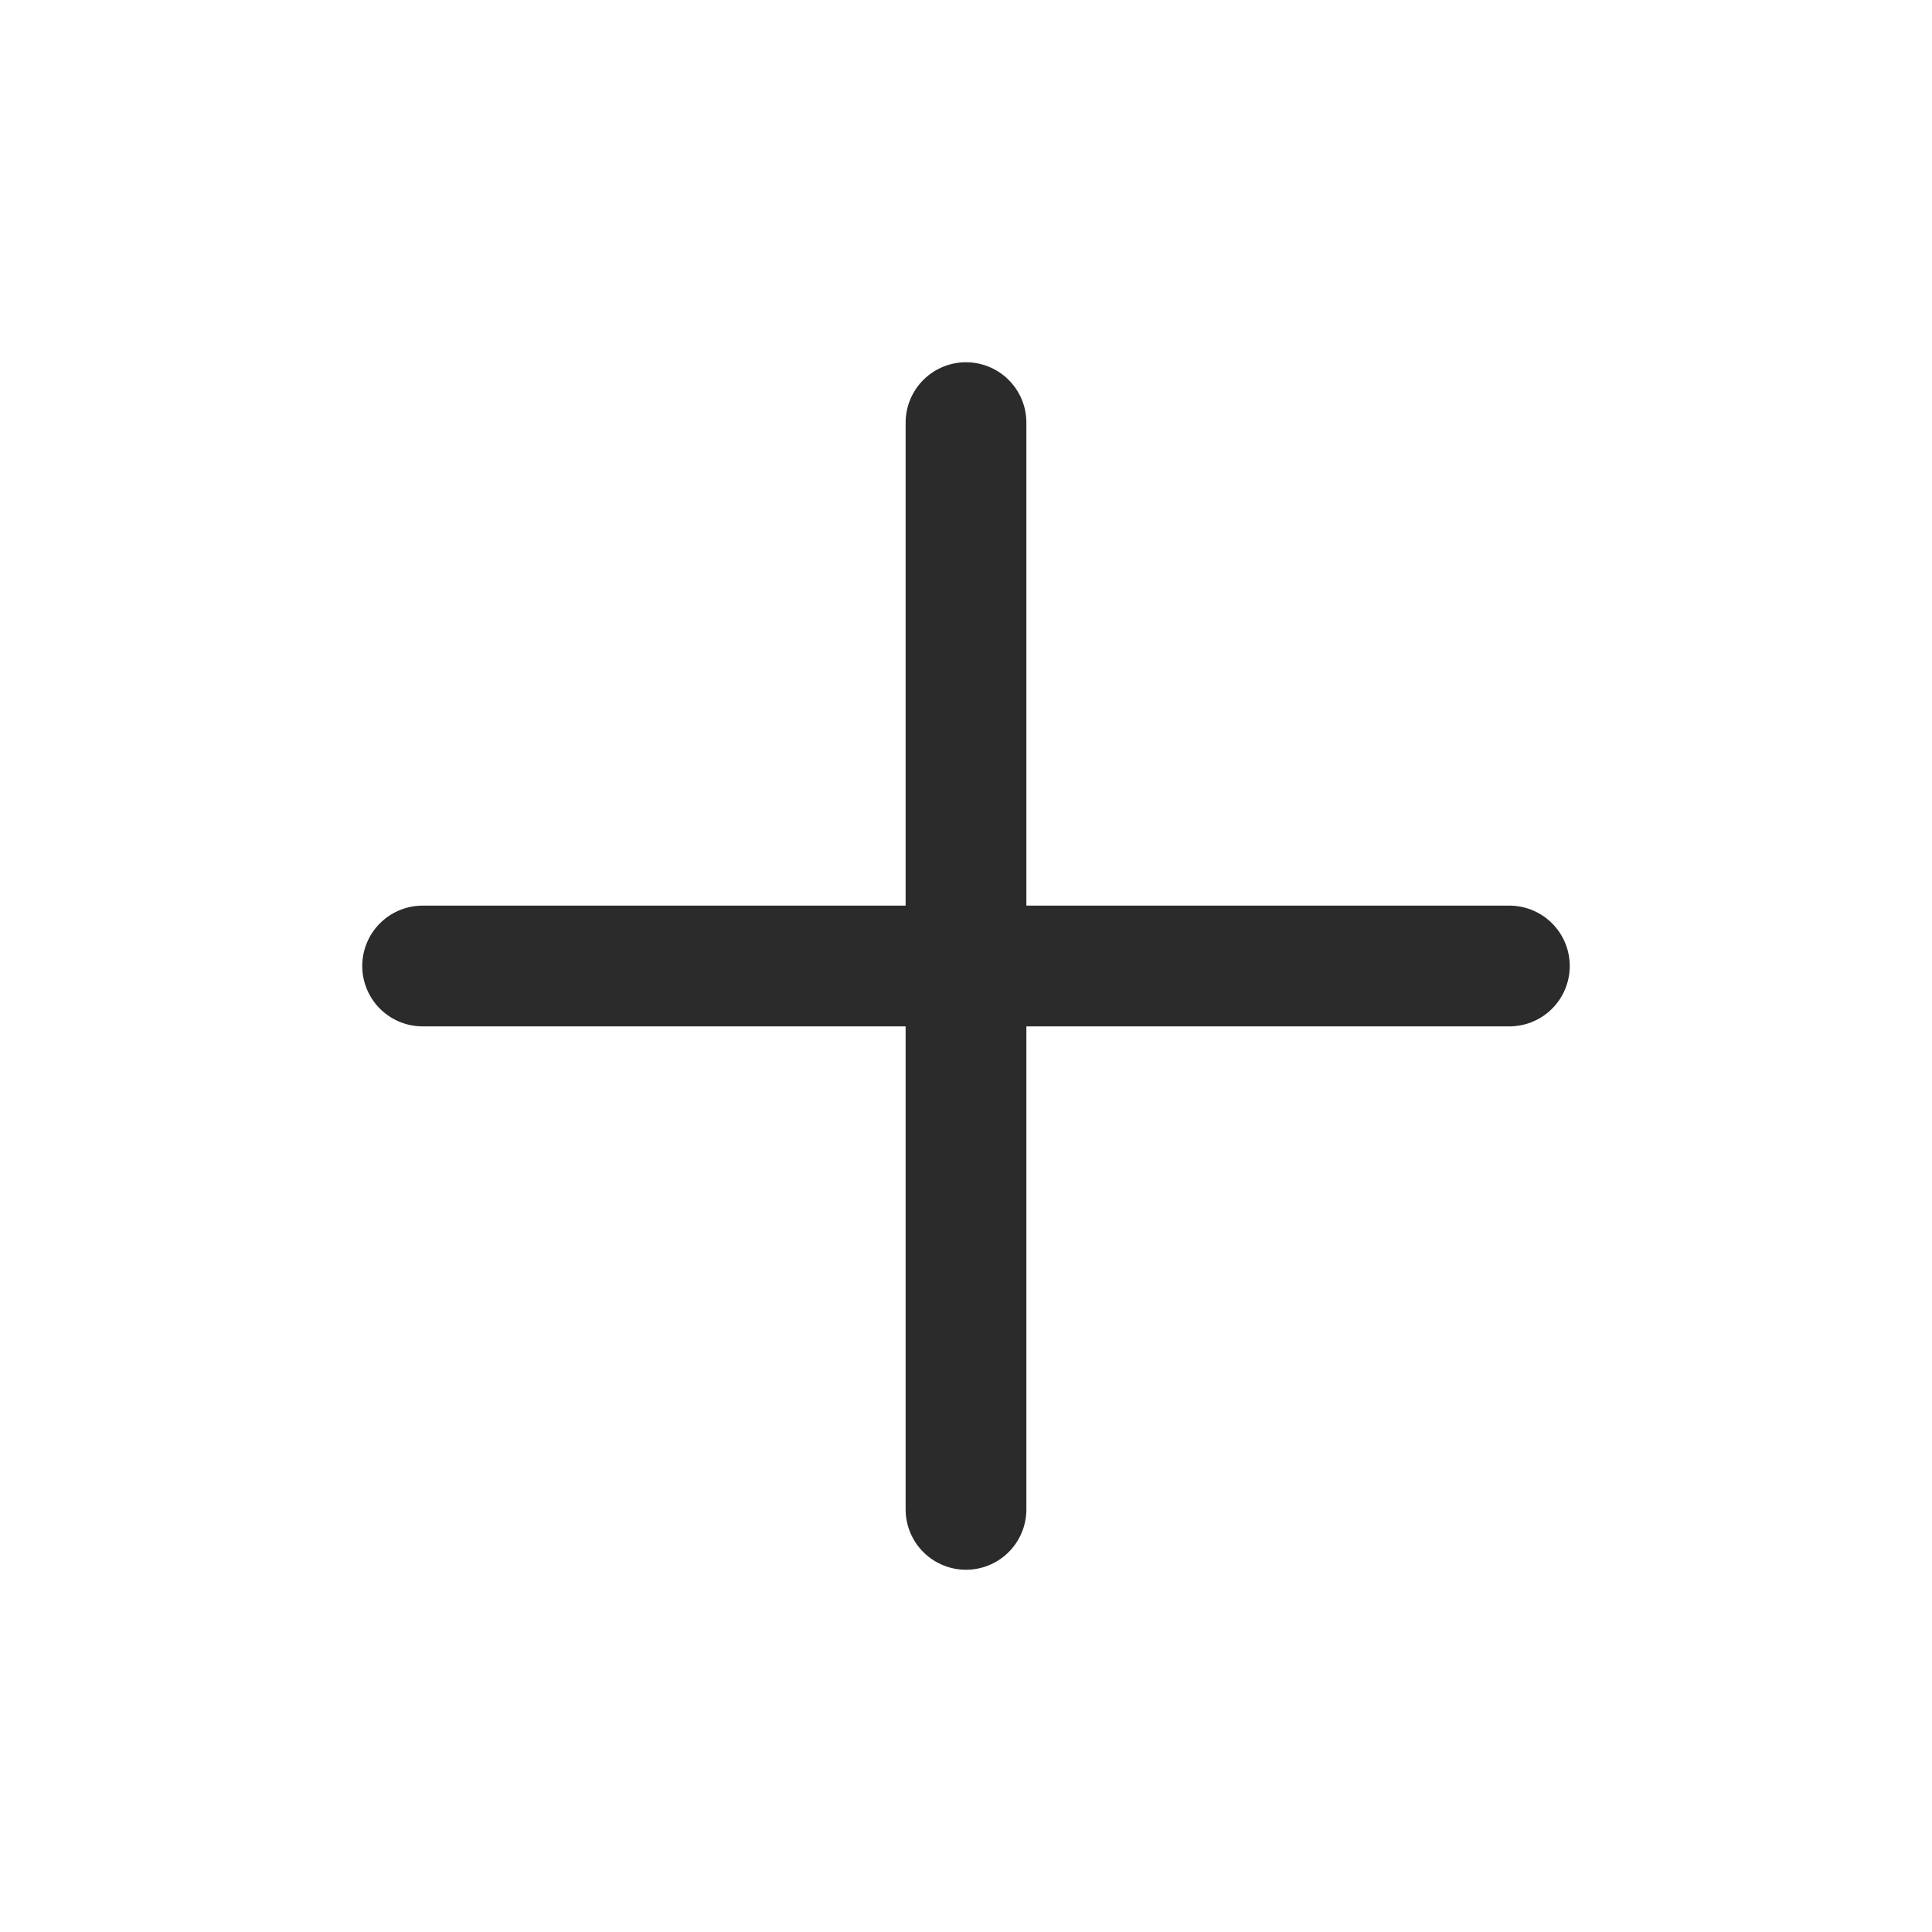
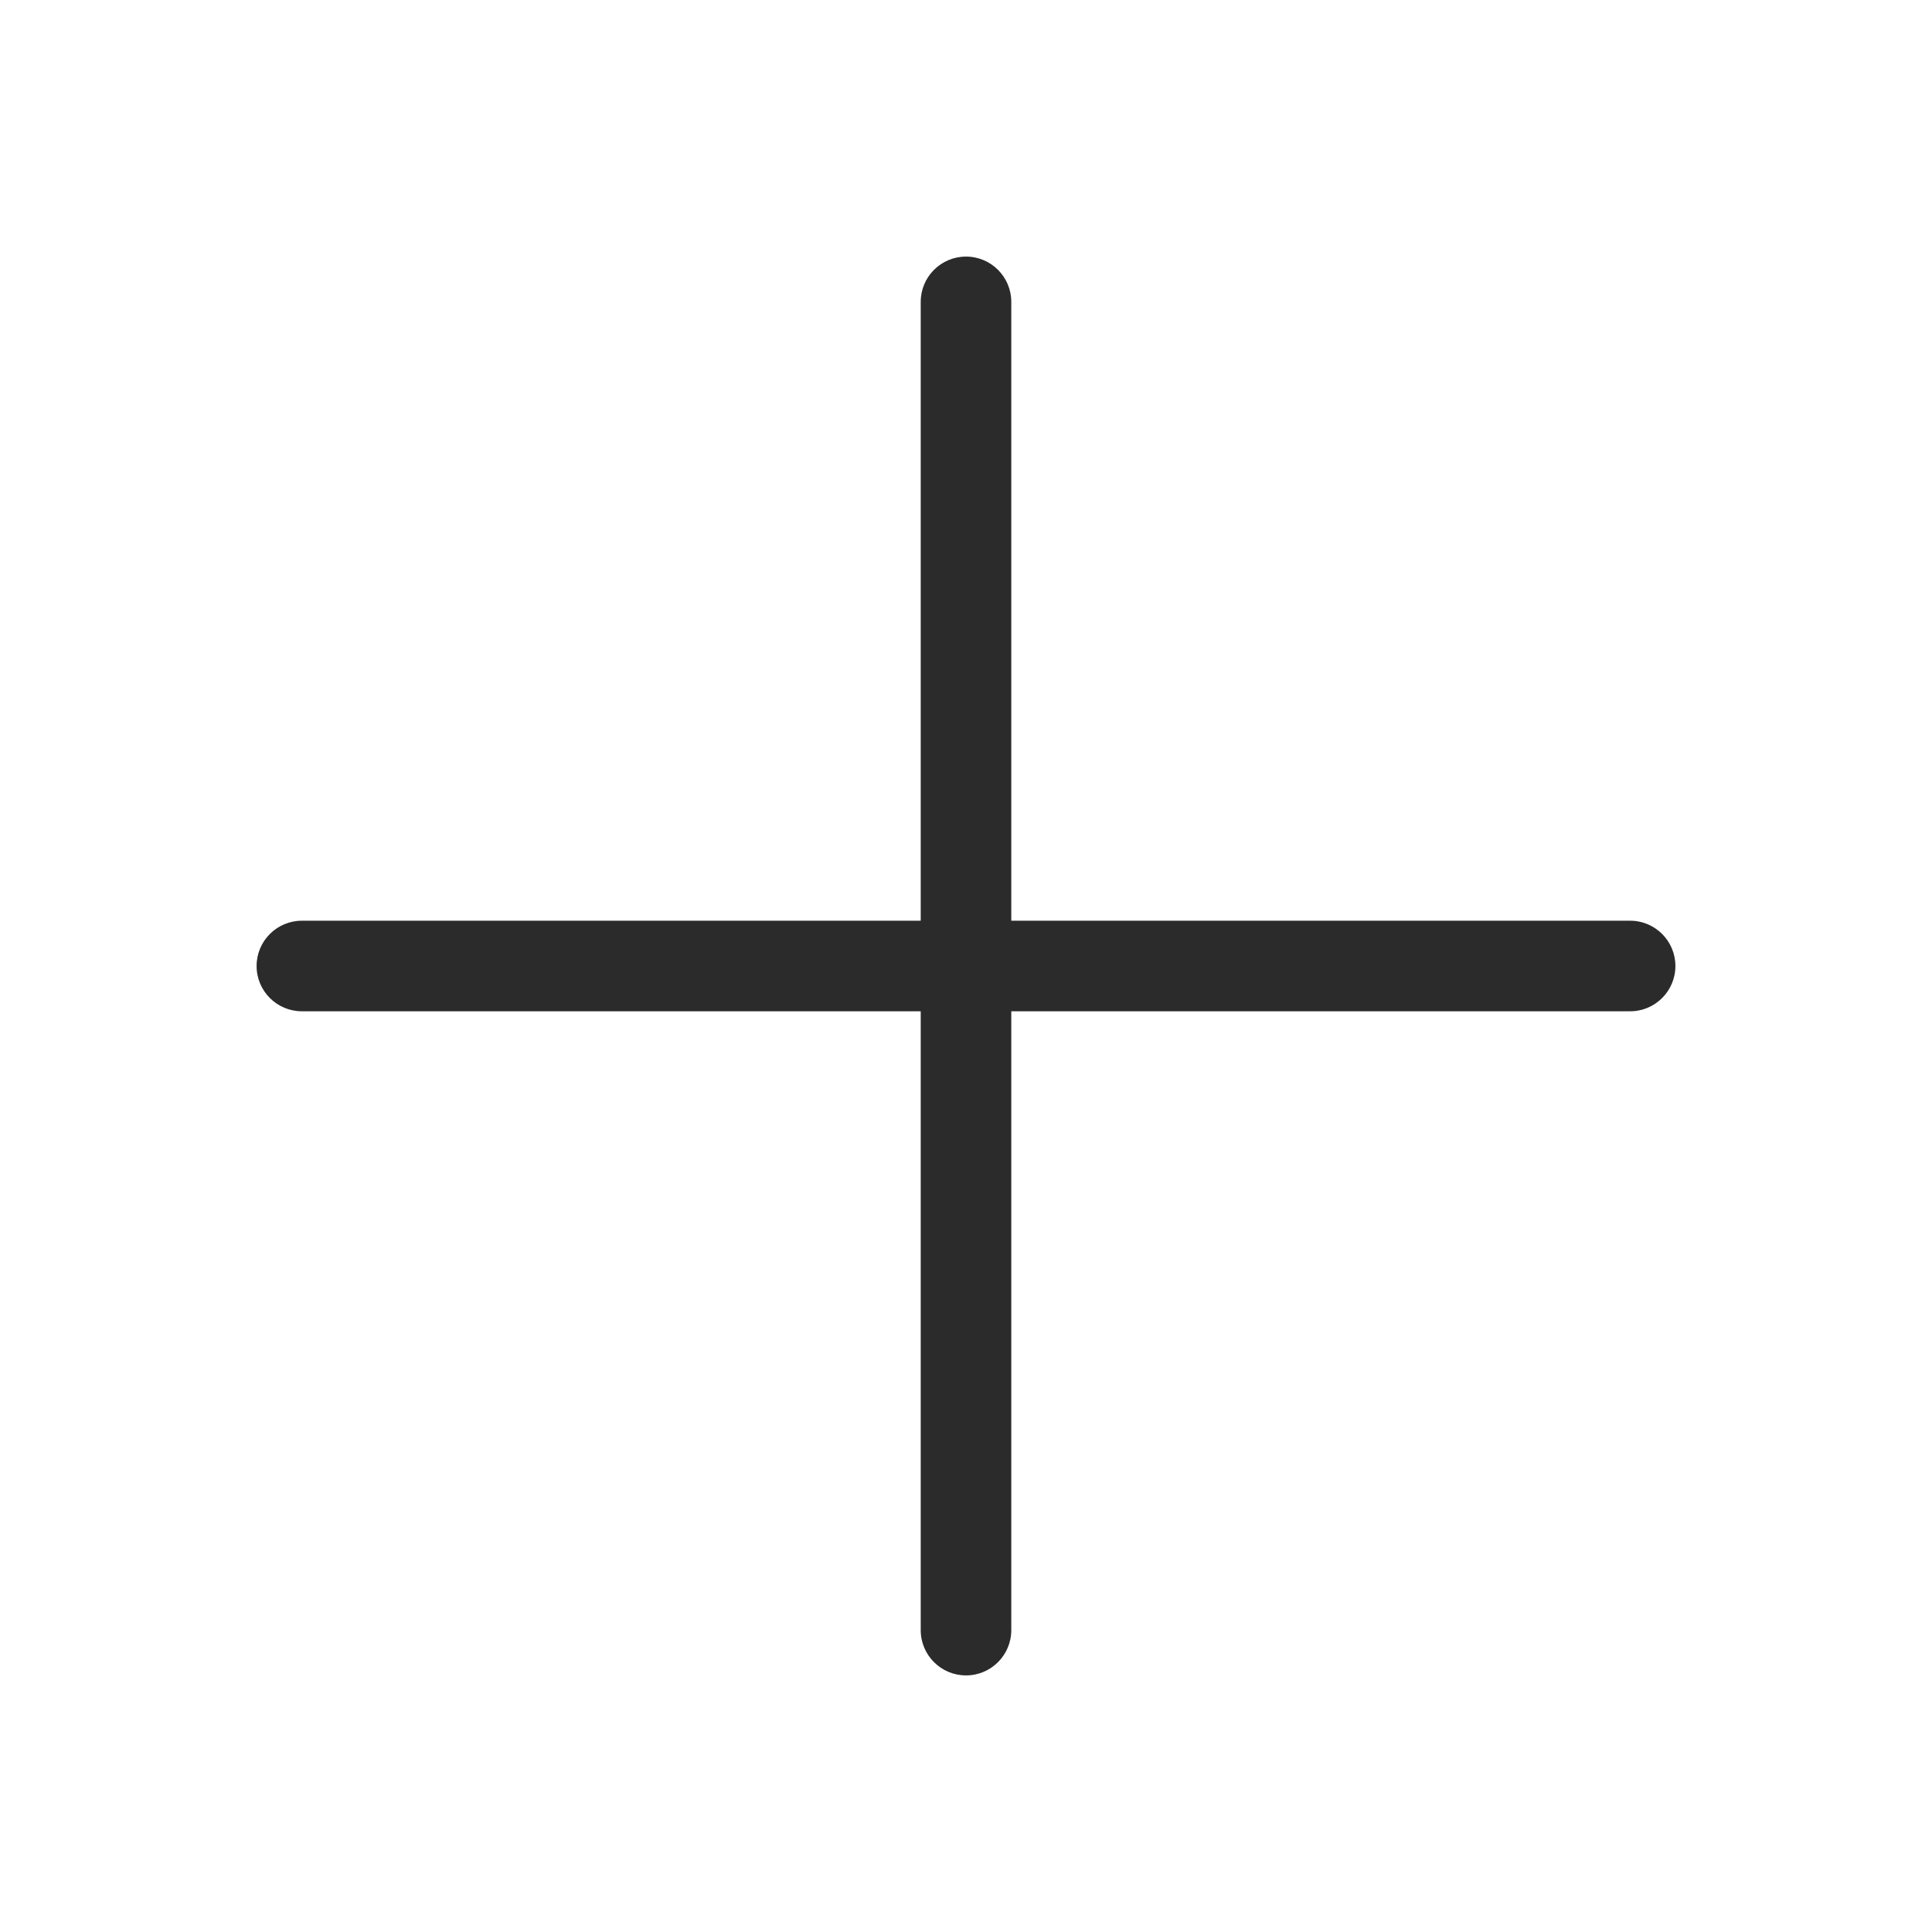
- <svg xmlns="http://www.w3.org/2000/svg" viewBox="0 0 64 64" width="64" height="64">
-   <g fill="none" stroke="#2B2B2B" stroke-width="4" stroke-linecap="round" stroke-linejoin="round">
-     <path d="M32 14v36M14 32h36" />
-   </g>
+ <svg xmlns="http://www.w3.org/2000/svg" viewBox="0 0 256 256" fill="#2B2B2B">
+   <path d="M222,128a6,6,0,0,1-6,6H134v82a6,6,0,0,1-12,0V134H40a6,6,0,0,1,0-12h82V40a6,6,0,0,1,12,0v82h82A6,6,0,0,1,222,128Z" />
</svg>
